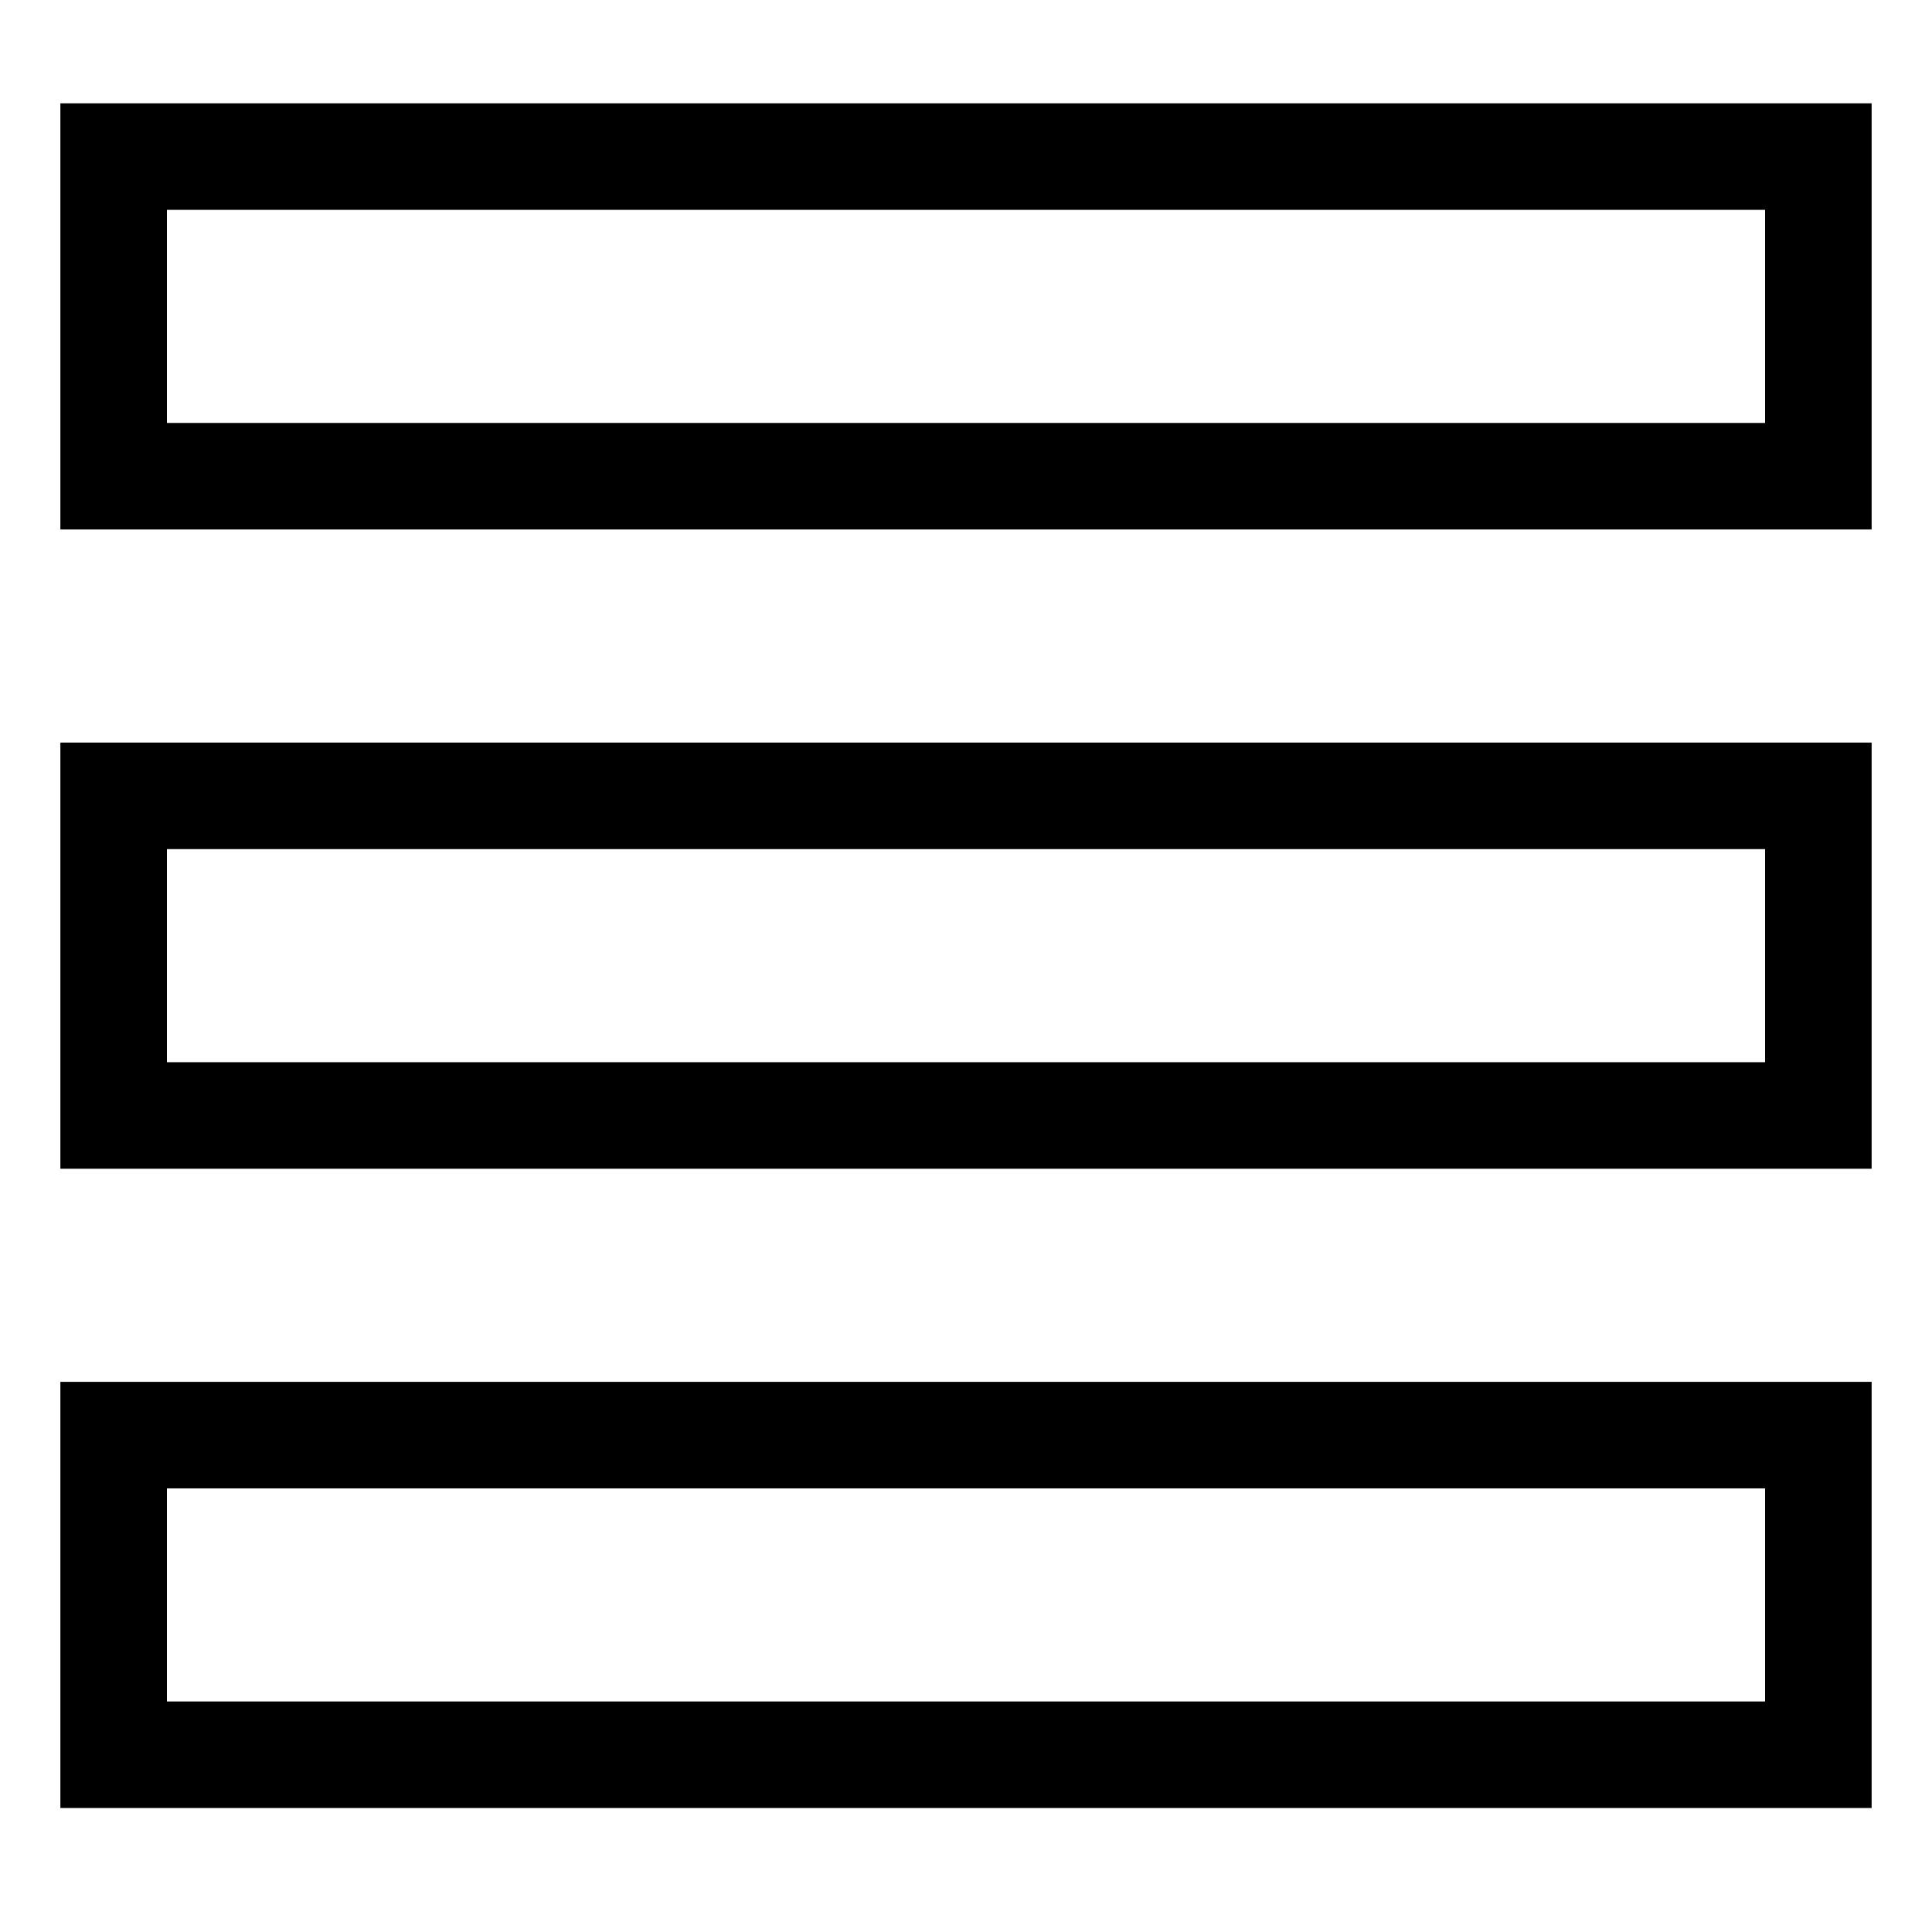
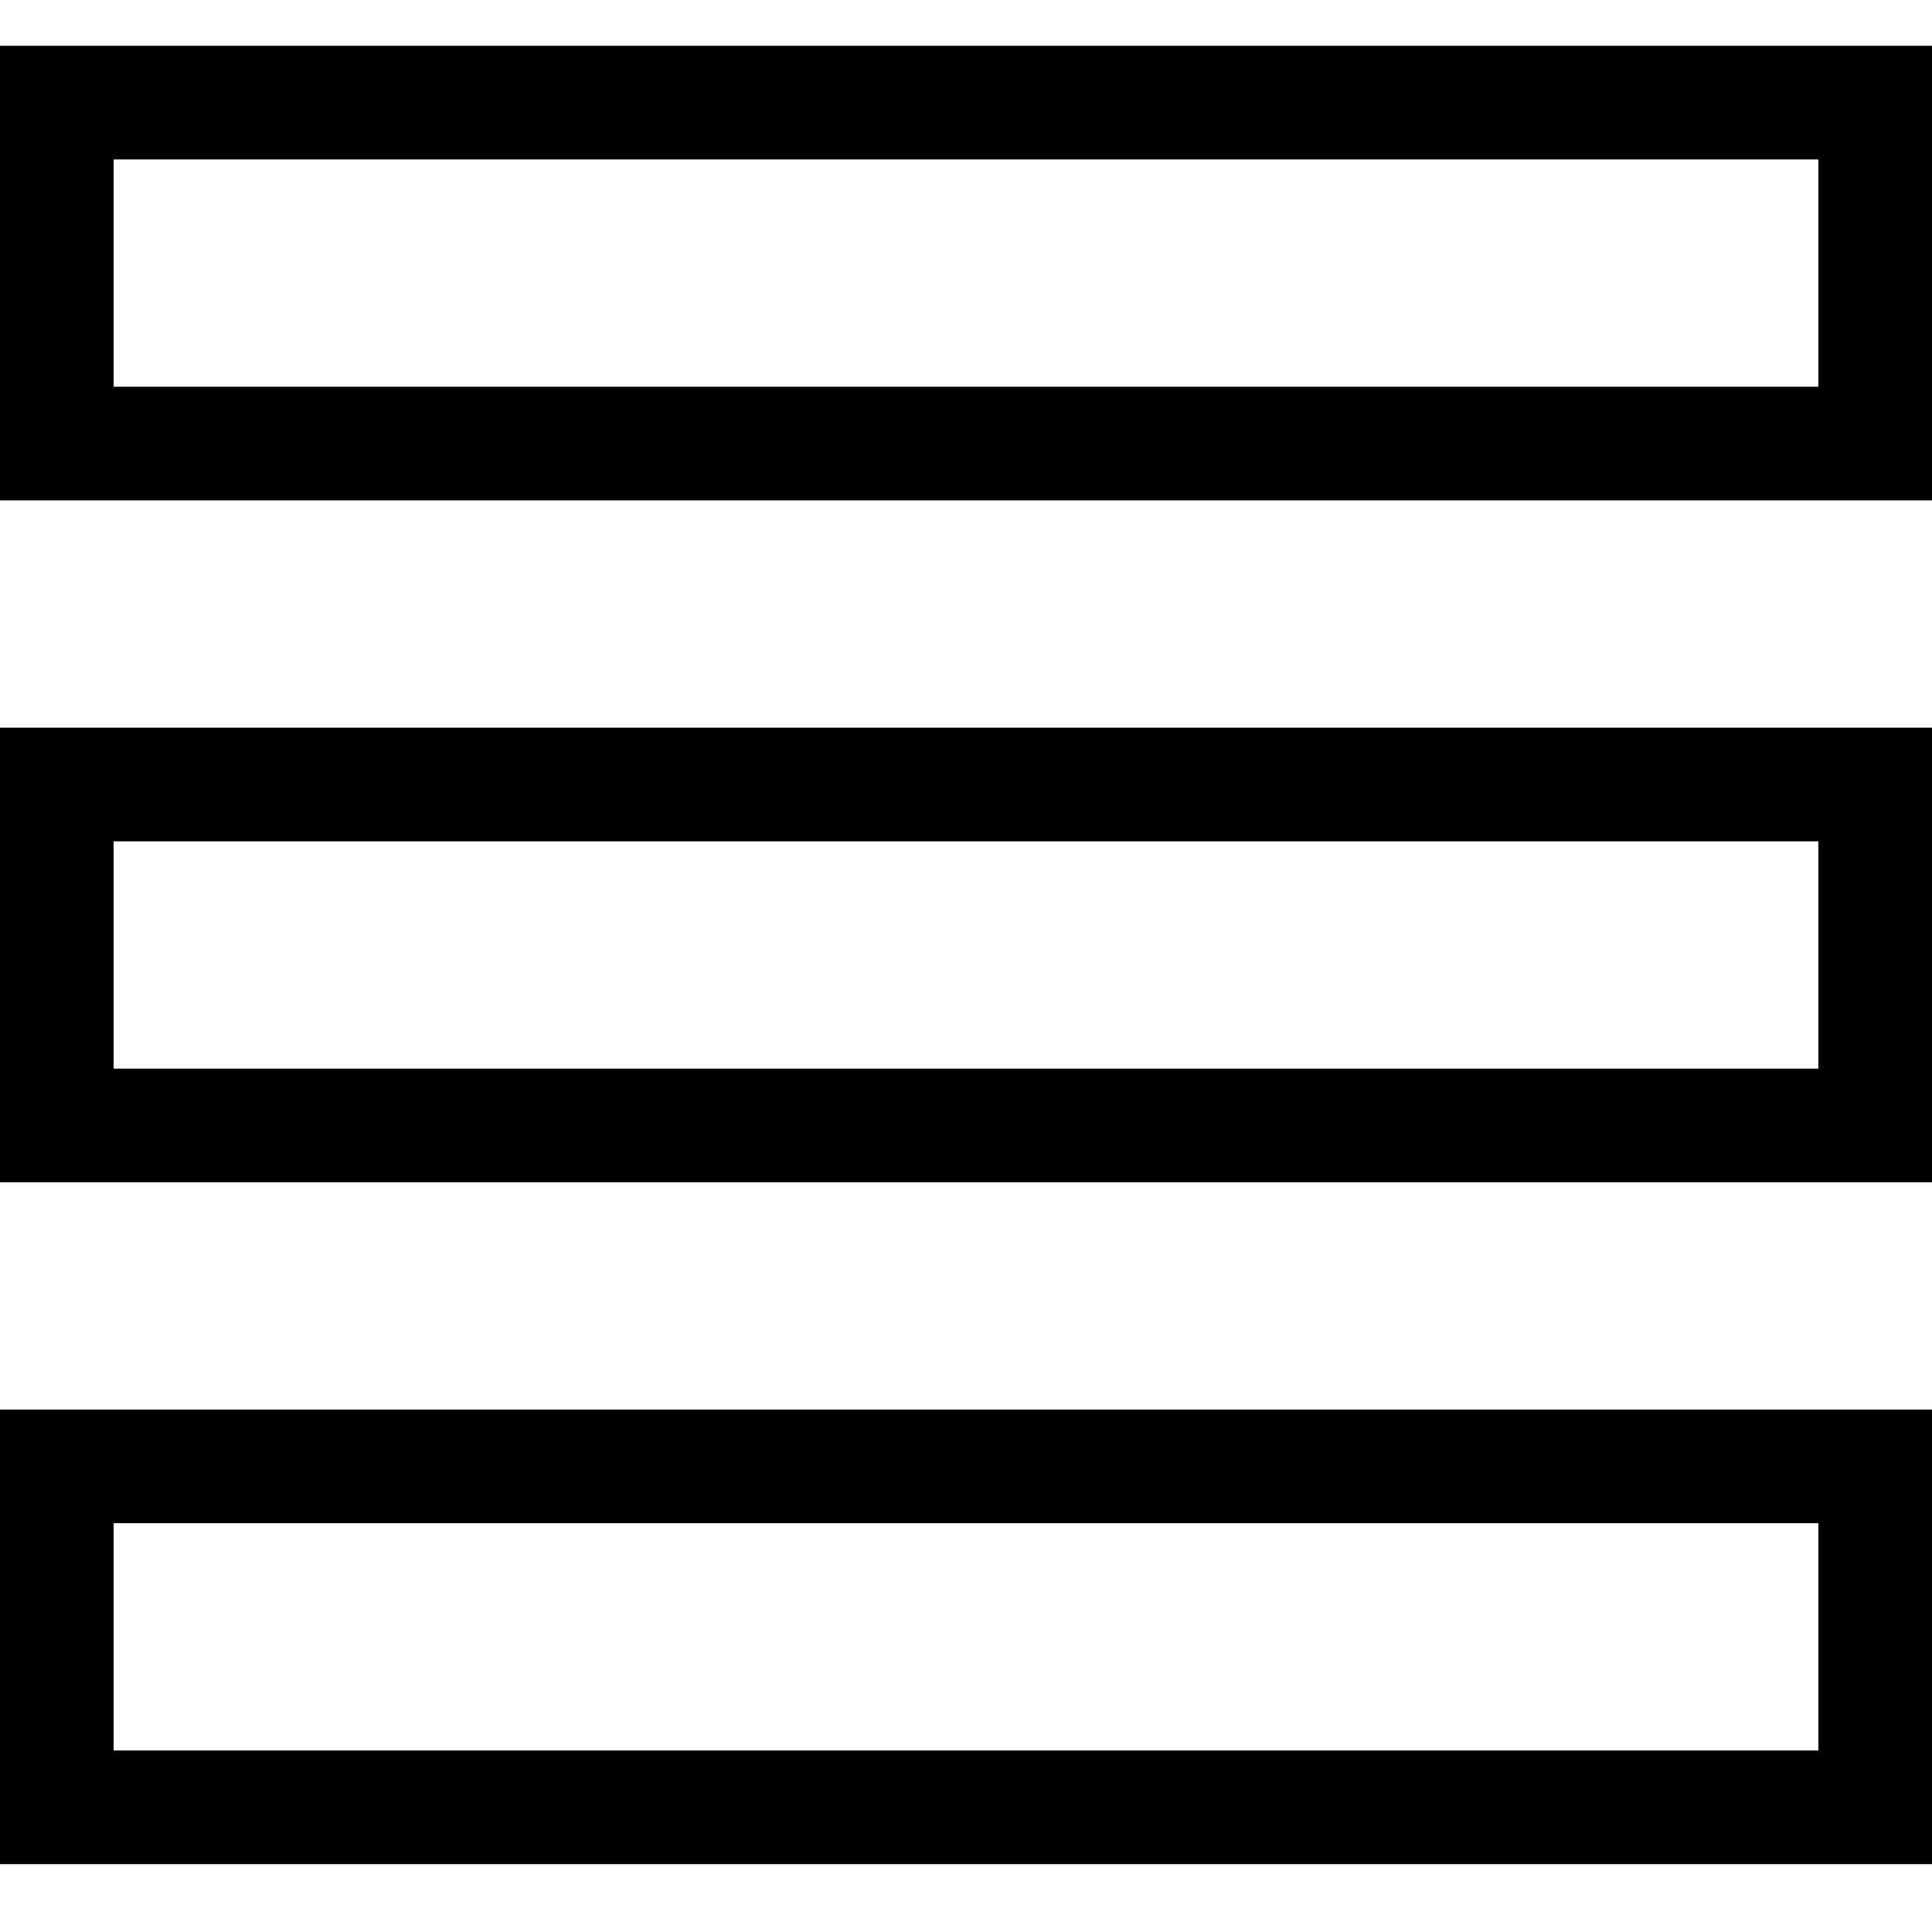
- <svg xmlns="http://www.w3.org/2000/svg" t="1572942321361" class="icon" viewBox="0 0 1024 1024" version="1.1" p-id="1490" width="200" height="200">
+ <svg xmlns="http://www.w3.org/2000/svg" t="1609825108854" class="icon" viewBox="0 0 1024 1024" version="1.1" p-id="1194" width="200" height="200">
  <defs>
    <style type="text/css" />
  </defs>
-   <path d="M32 54.756l0 225.882 960 0 0-225.882-960 0zM935.529 224.167l-847.059 0 0-112.941 847.059 0 0 112.941zM32 619.461l960 0 0-225.882-960 0 0 225.882zM88.471 450.05l847.059 0 0 112.941-847.059 0 0-112.941zM32 958.285l960 1e-8 0-225.882-960 0 0 225.882zM88.471 788.873l847.059 0 0 112.941-847.059 0 0-112.941z" p-id="1491" />
+   <path d="M0 24.273l0 240.941 1024 0 0-240.941-1024 0zM963.765 204.978l-903.529 0 0-120.471 903.529 0 0 120.471zM0 626.626l1024 0 0-240.941-1024 0 0 240.941zM60.235 445.92l903.529 0 0 120.471-903.529 0 0-120.471zM0 988.037l1024 1e-8 0-240.941-1024 0 0 240.941zM60.235 807.331l903.529 0 0 120.471-903.529 0 0-120.471z" p-id="1195" />
</svg>
